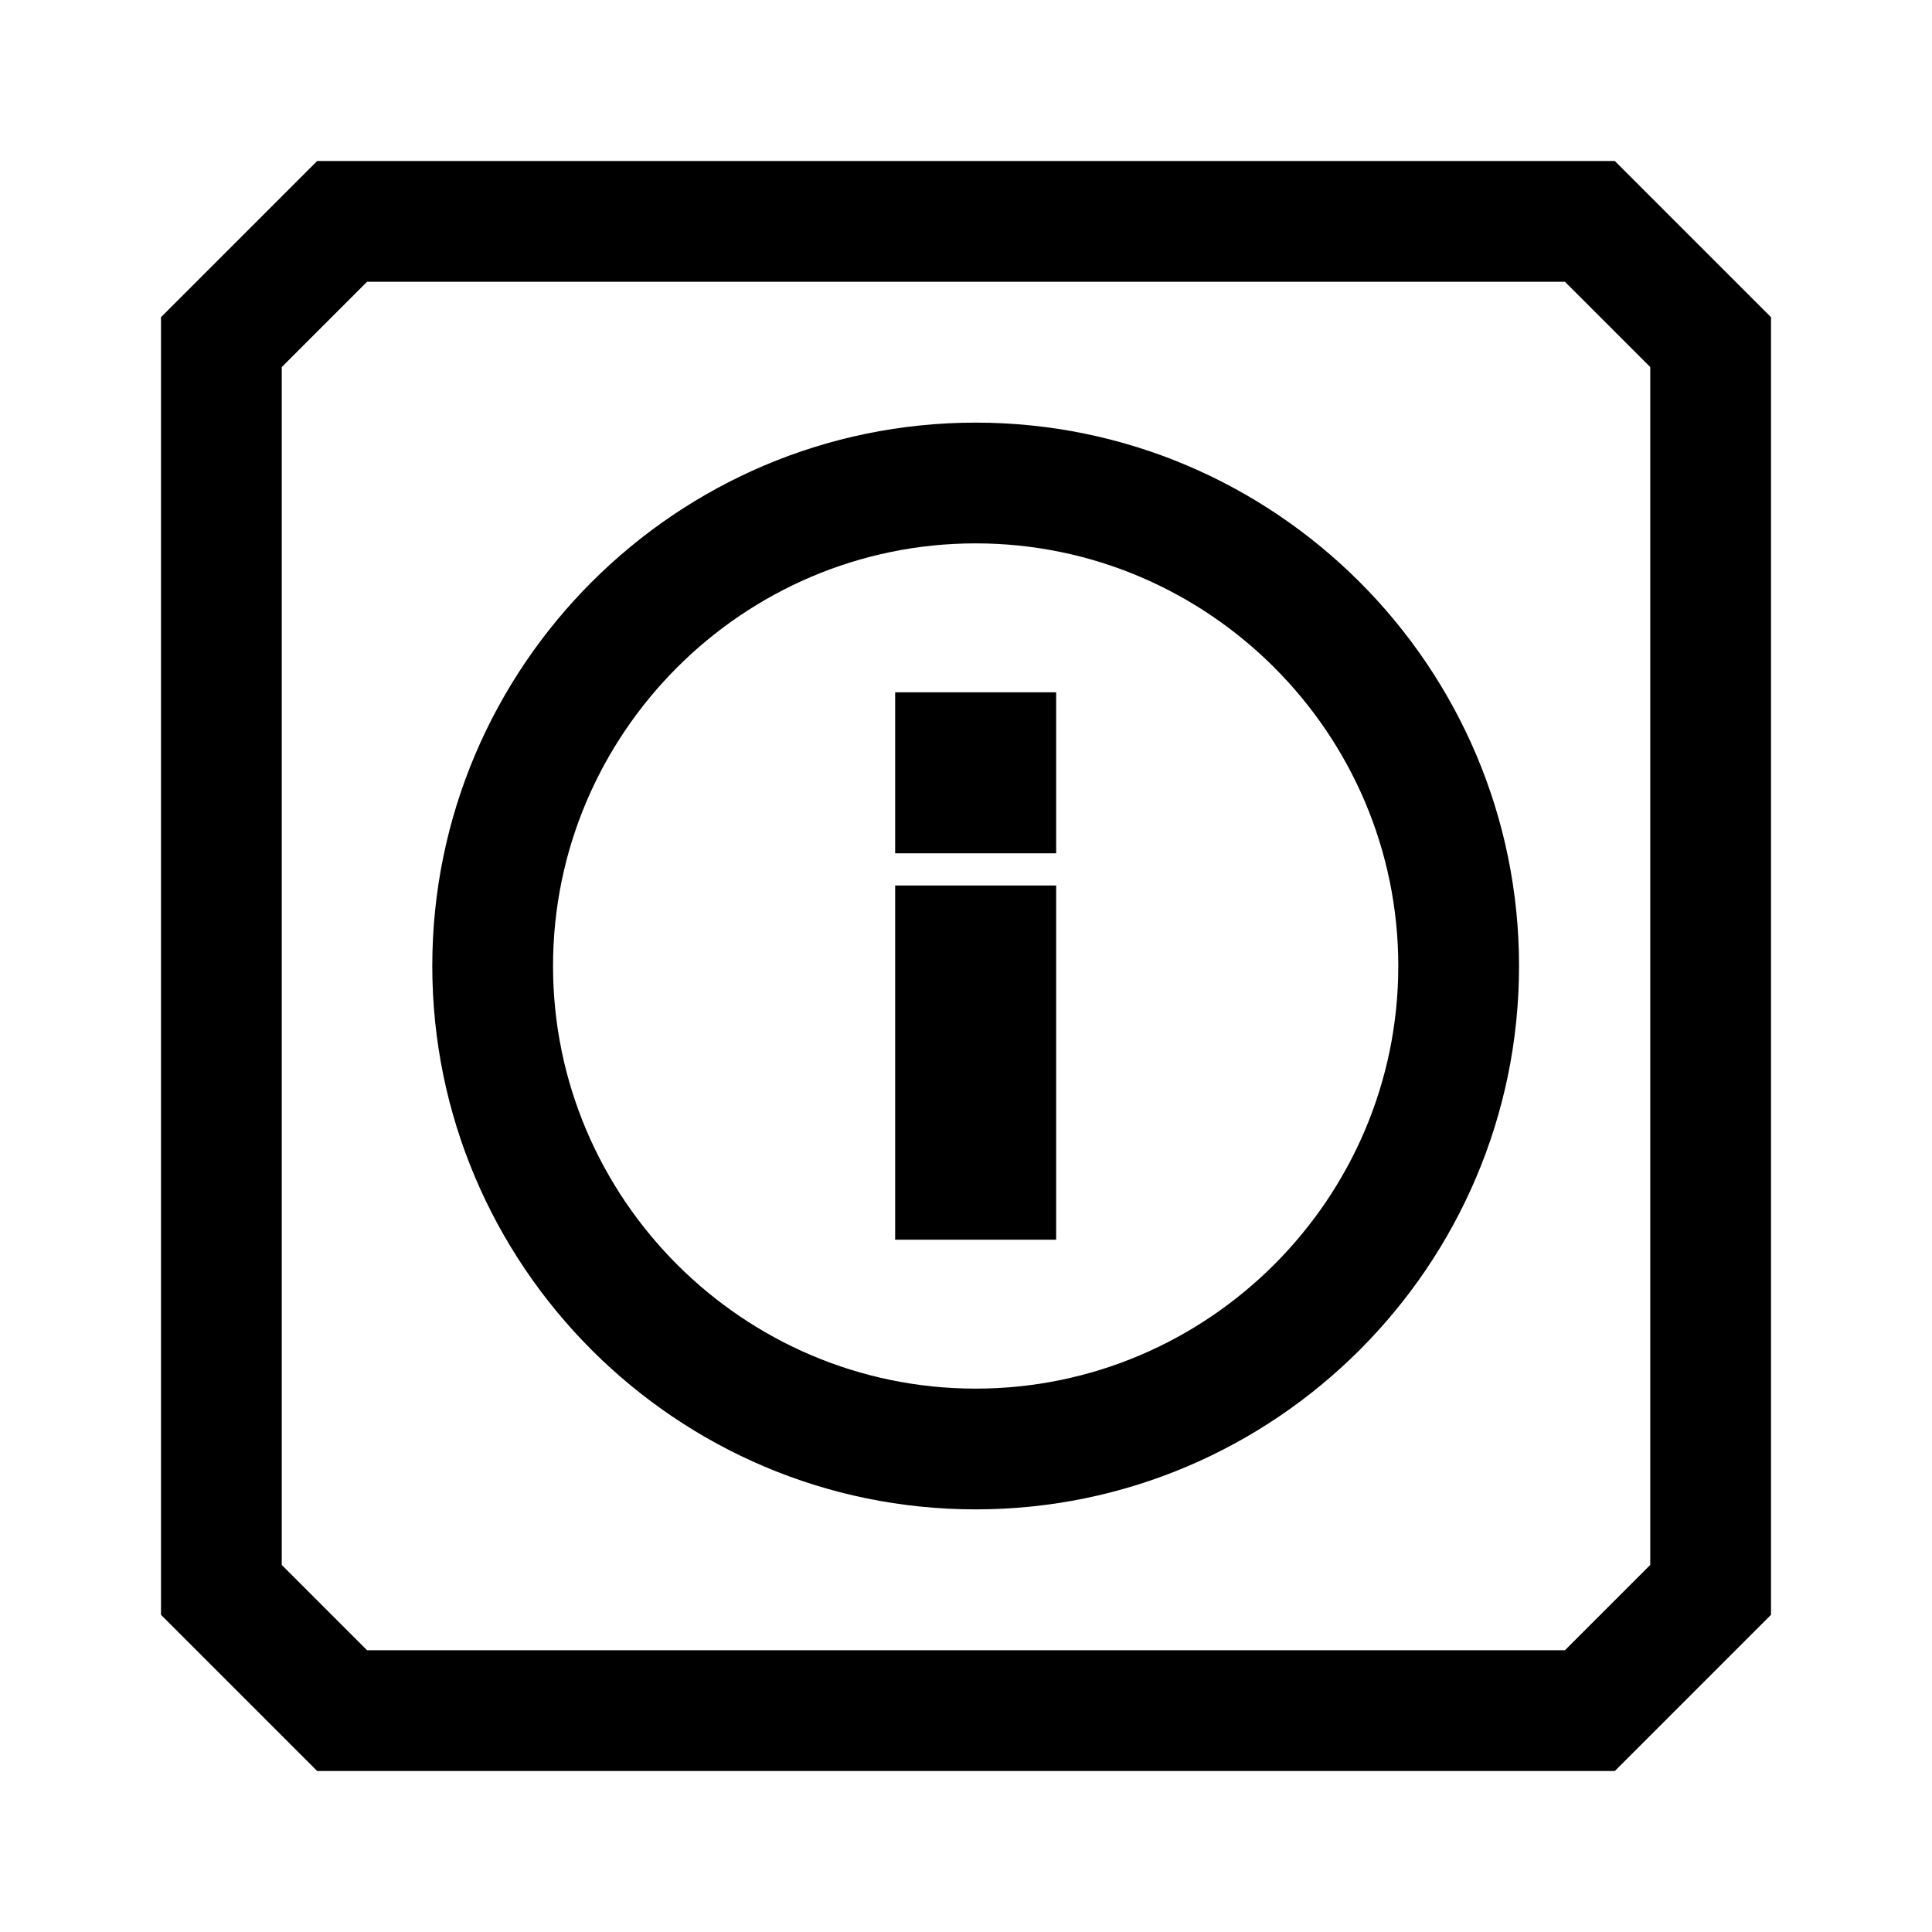
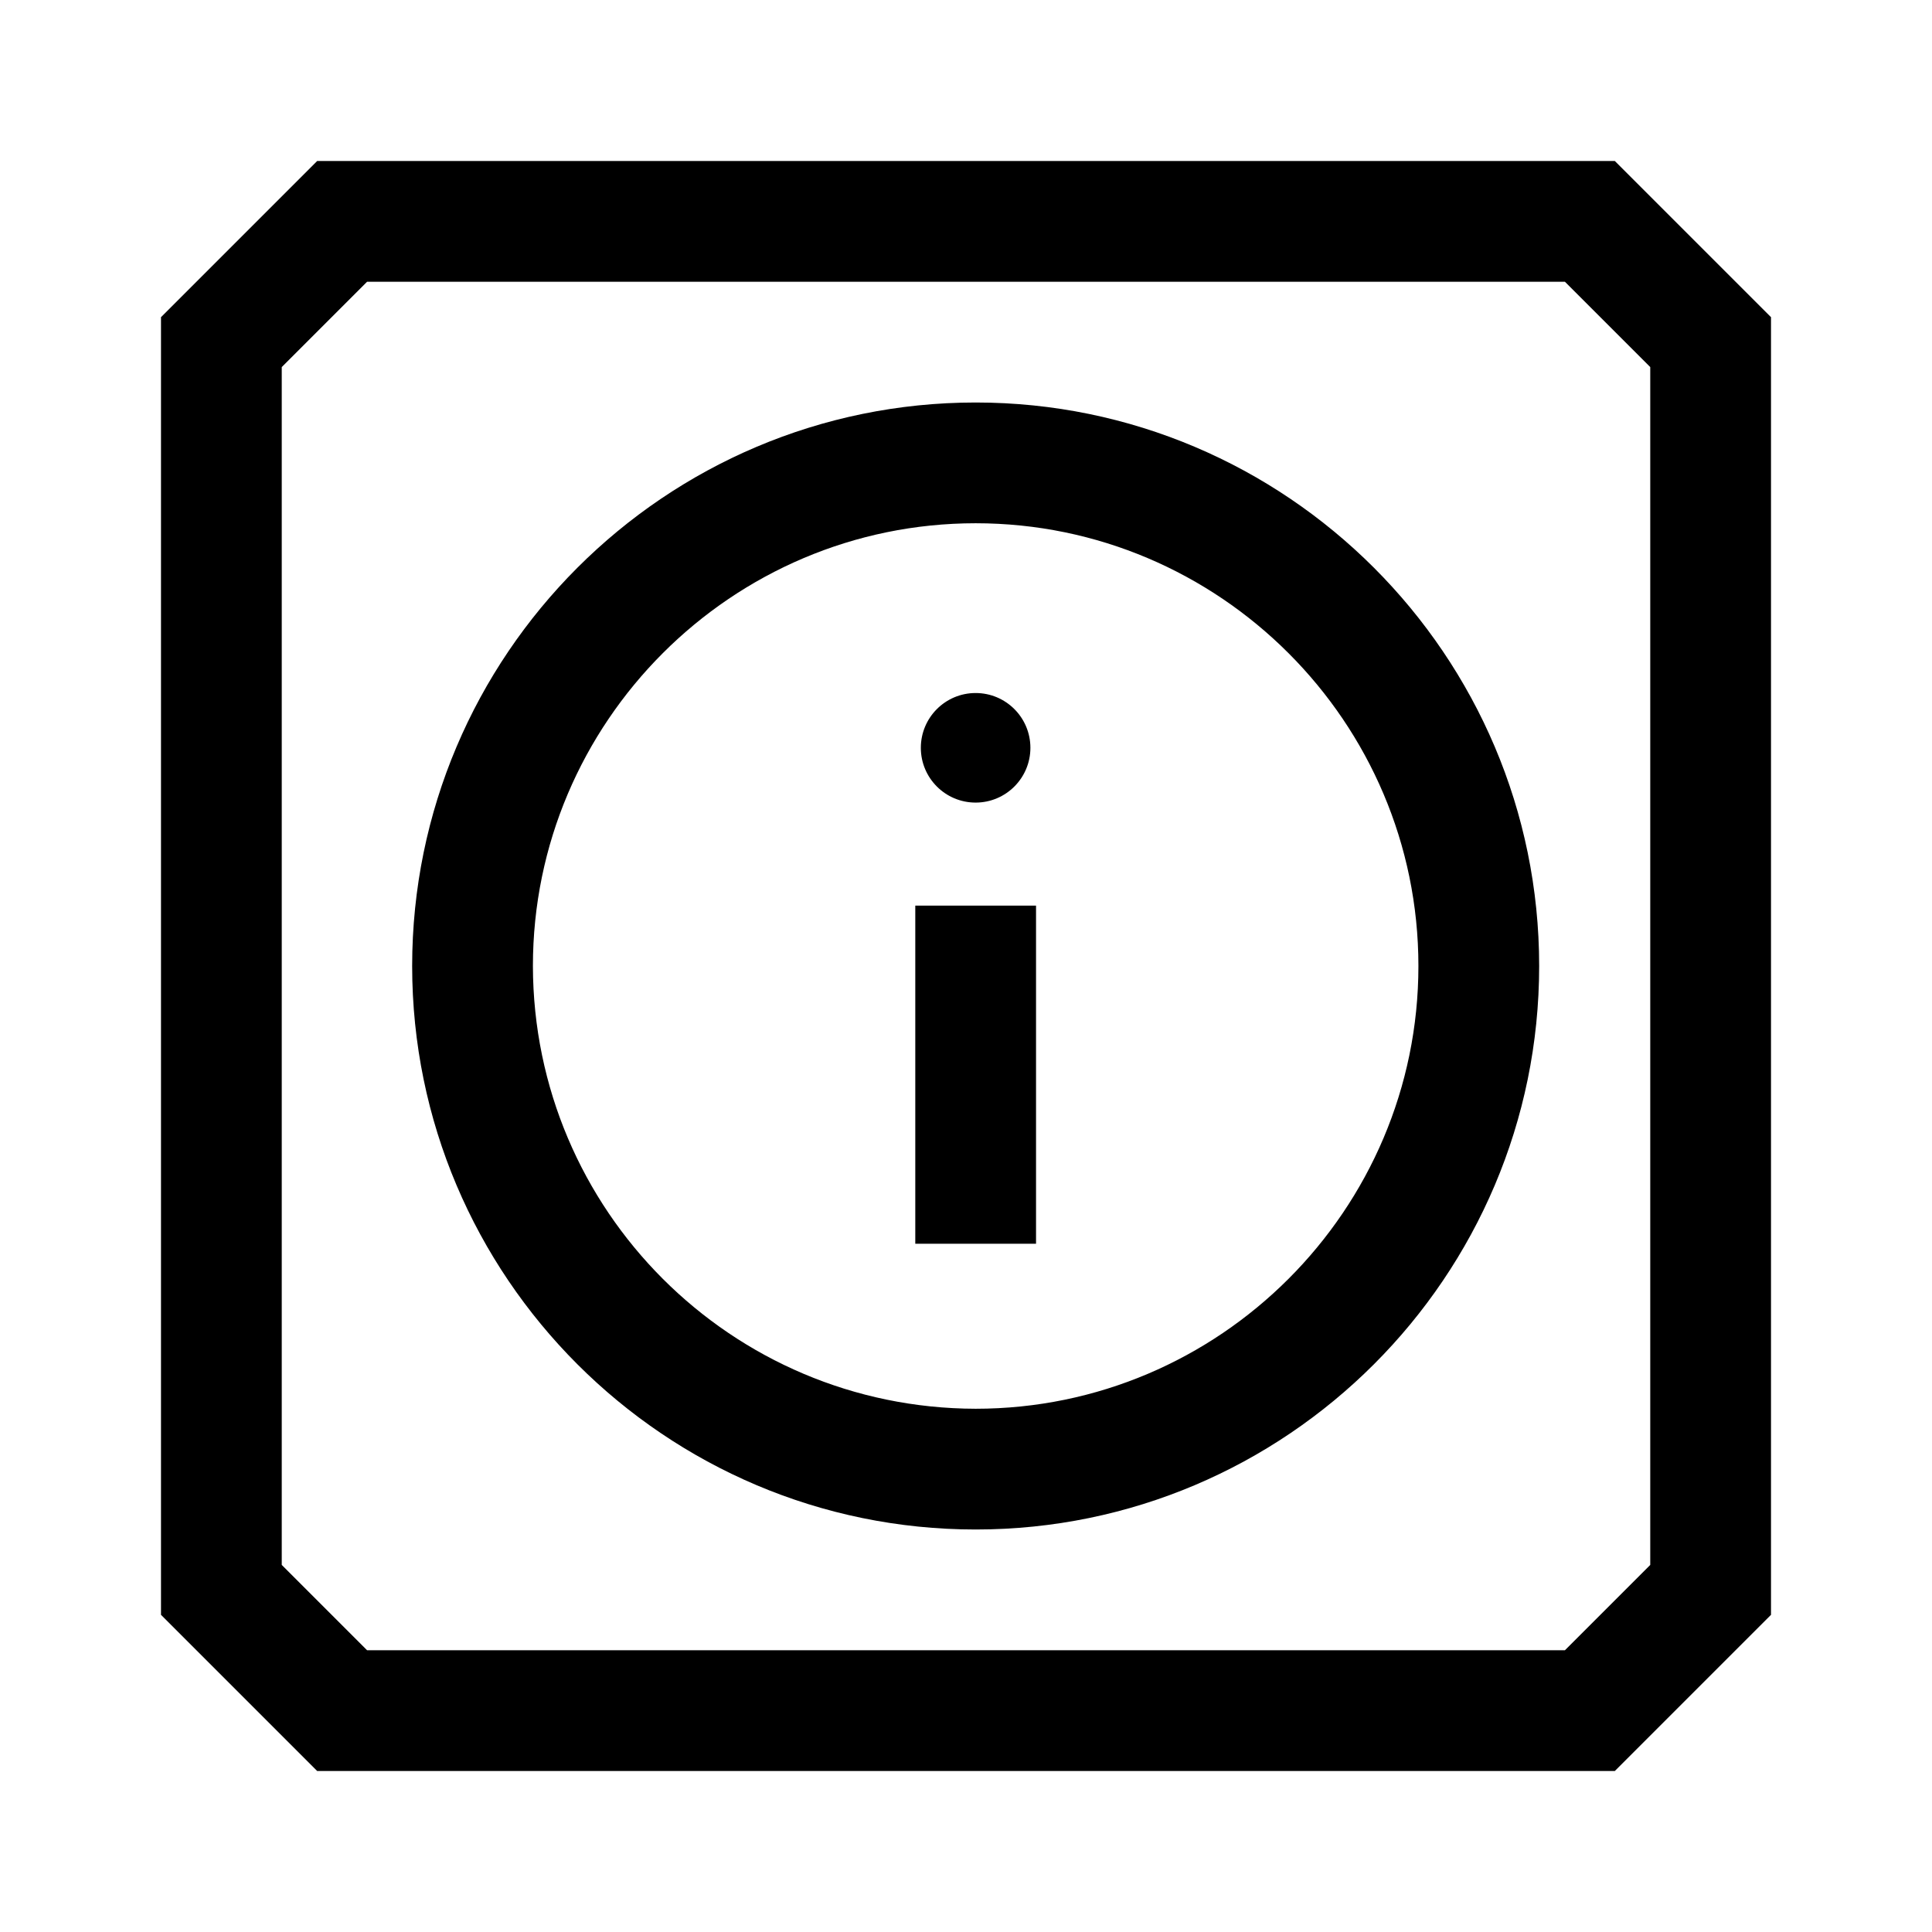
<svg viewBox="0 0 24 24">
  <path fill="currentColor" d="M20.06 2H3.94L2 3.94v16.12L3.94 22h16.12L22 20.06V3.94zm.44 17.44-1.06 1.06H4.56L3.5 19.44V4.56L4.56 3.5h14.88l1.06 1.06z" />
-   <path fill="currentColor" d="M12.12 18.75c-3.72 0-6.75-3.03-6.75-6.75s3.03-6.75 6.75-6.75 6.75 3.03 6.75 6.75-3.03 6.75-6.75 6.75m0-12c-2.89 0-5.25 2.36-5.25 5.25s2.36 5.25 5.25 5.25 5.25-2.36 5.25-5.25-2.36-5.25-5.25-5.25" />
-   <path fill="currentColor" d="M13.12 11h-2v4.4h2zm0-2.4h-2v2h2z" />
+   <path fill="currentColor" d="M12.12 5c-3.86 0-7 3.14-7 7s3.14 7 7 7 7-3.14 7-7-3.14-7-7-7m0 12.5a5.51 5.51 0 0 1-5.5-5.5c0-3.03 2.47-5.5 5.5-5.5s5.5 2.47 5.5 5.5-2.47 5.5-5.5 5.5" />
+   <path fill="currentColor" d="M12.87 11.25h-1.5v4.2h1.5zm-.75-1.28a.68.68 0 1 0-.001-1.361.68.68 0 0 0 .001 1.361" />
</svg>
